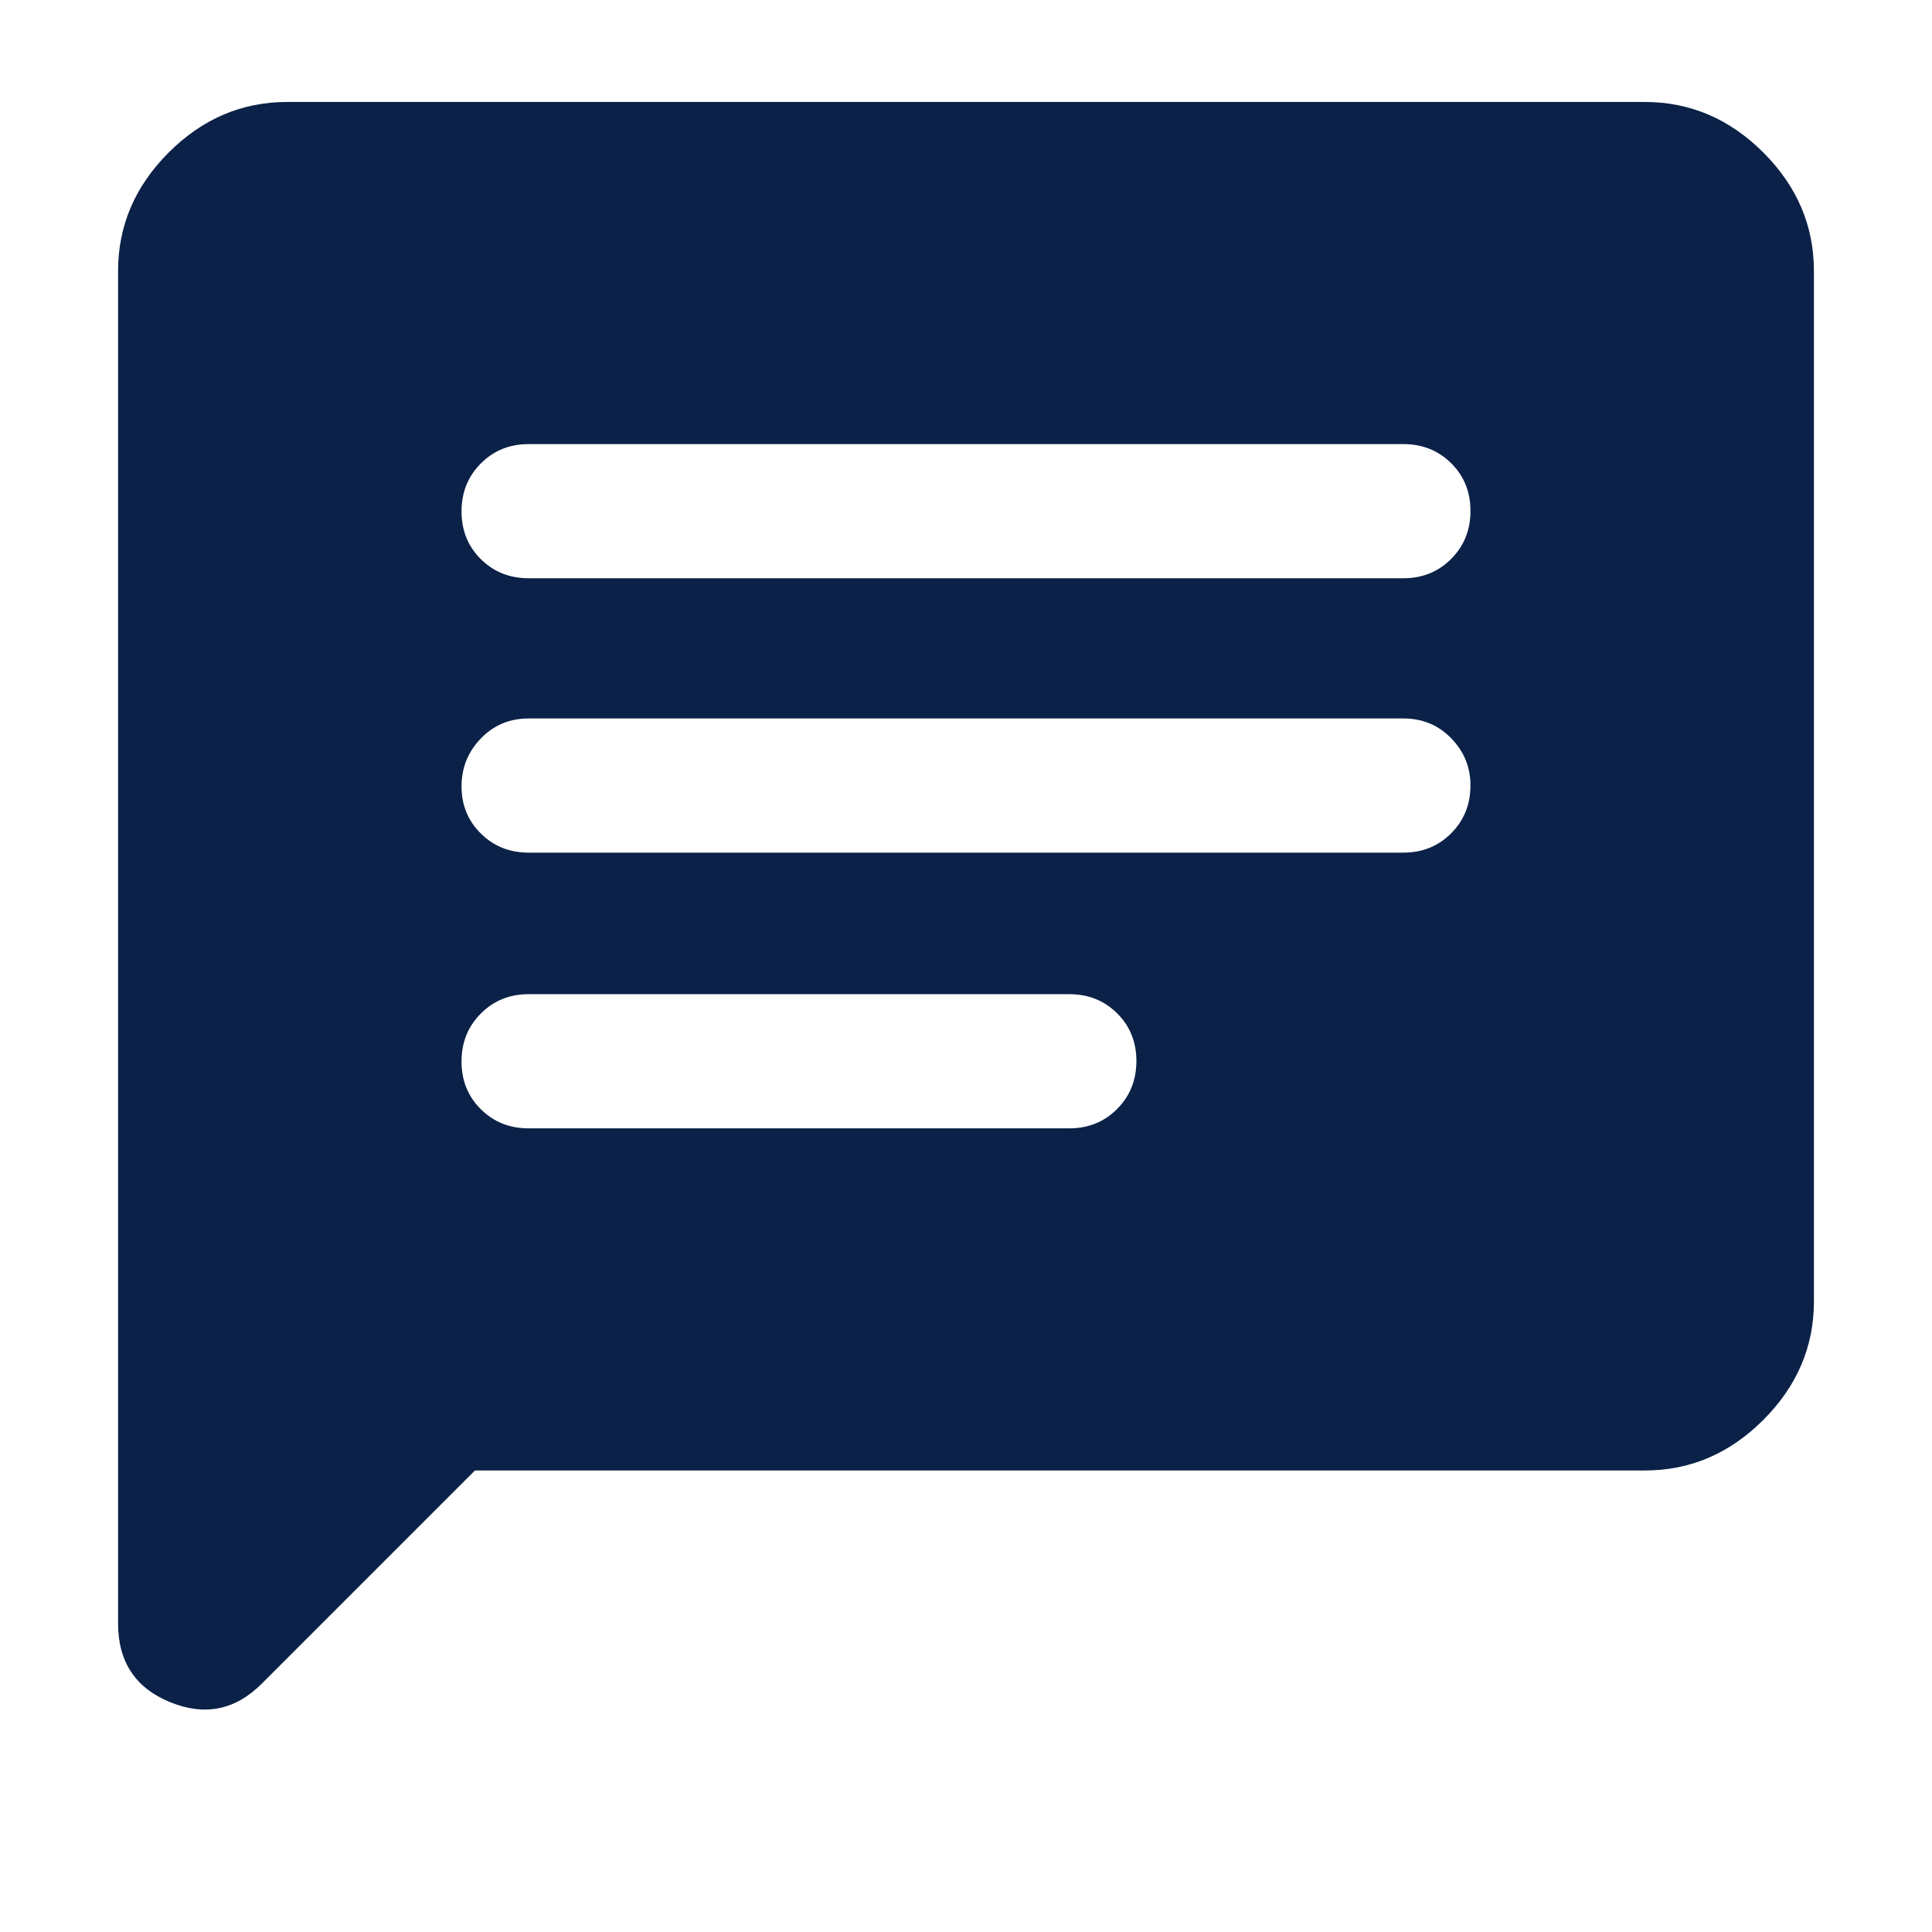
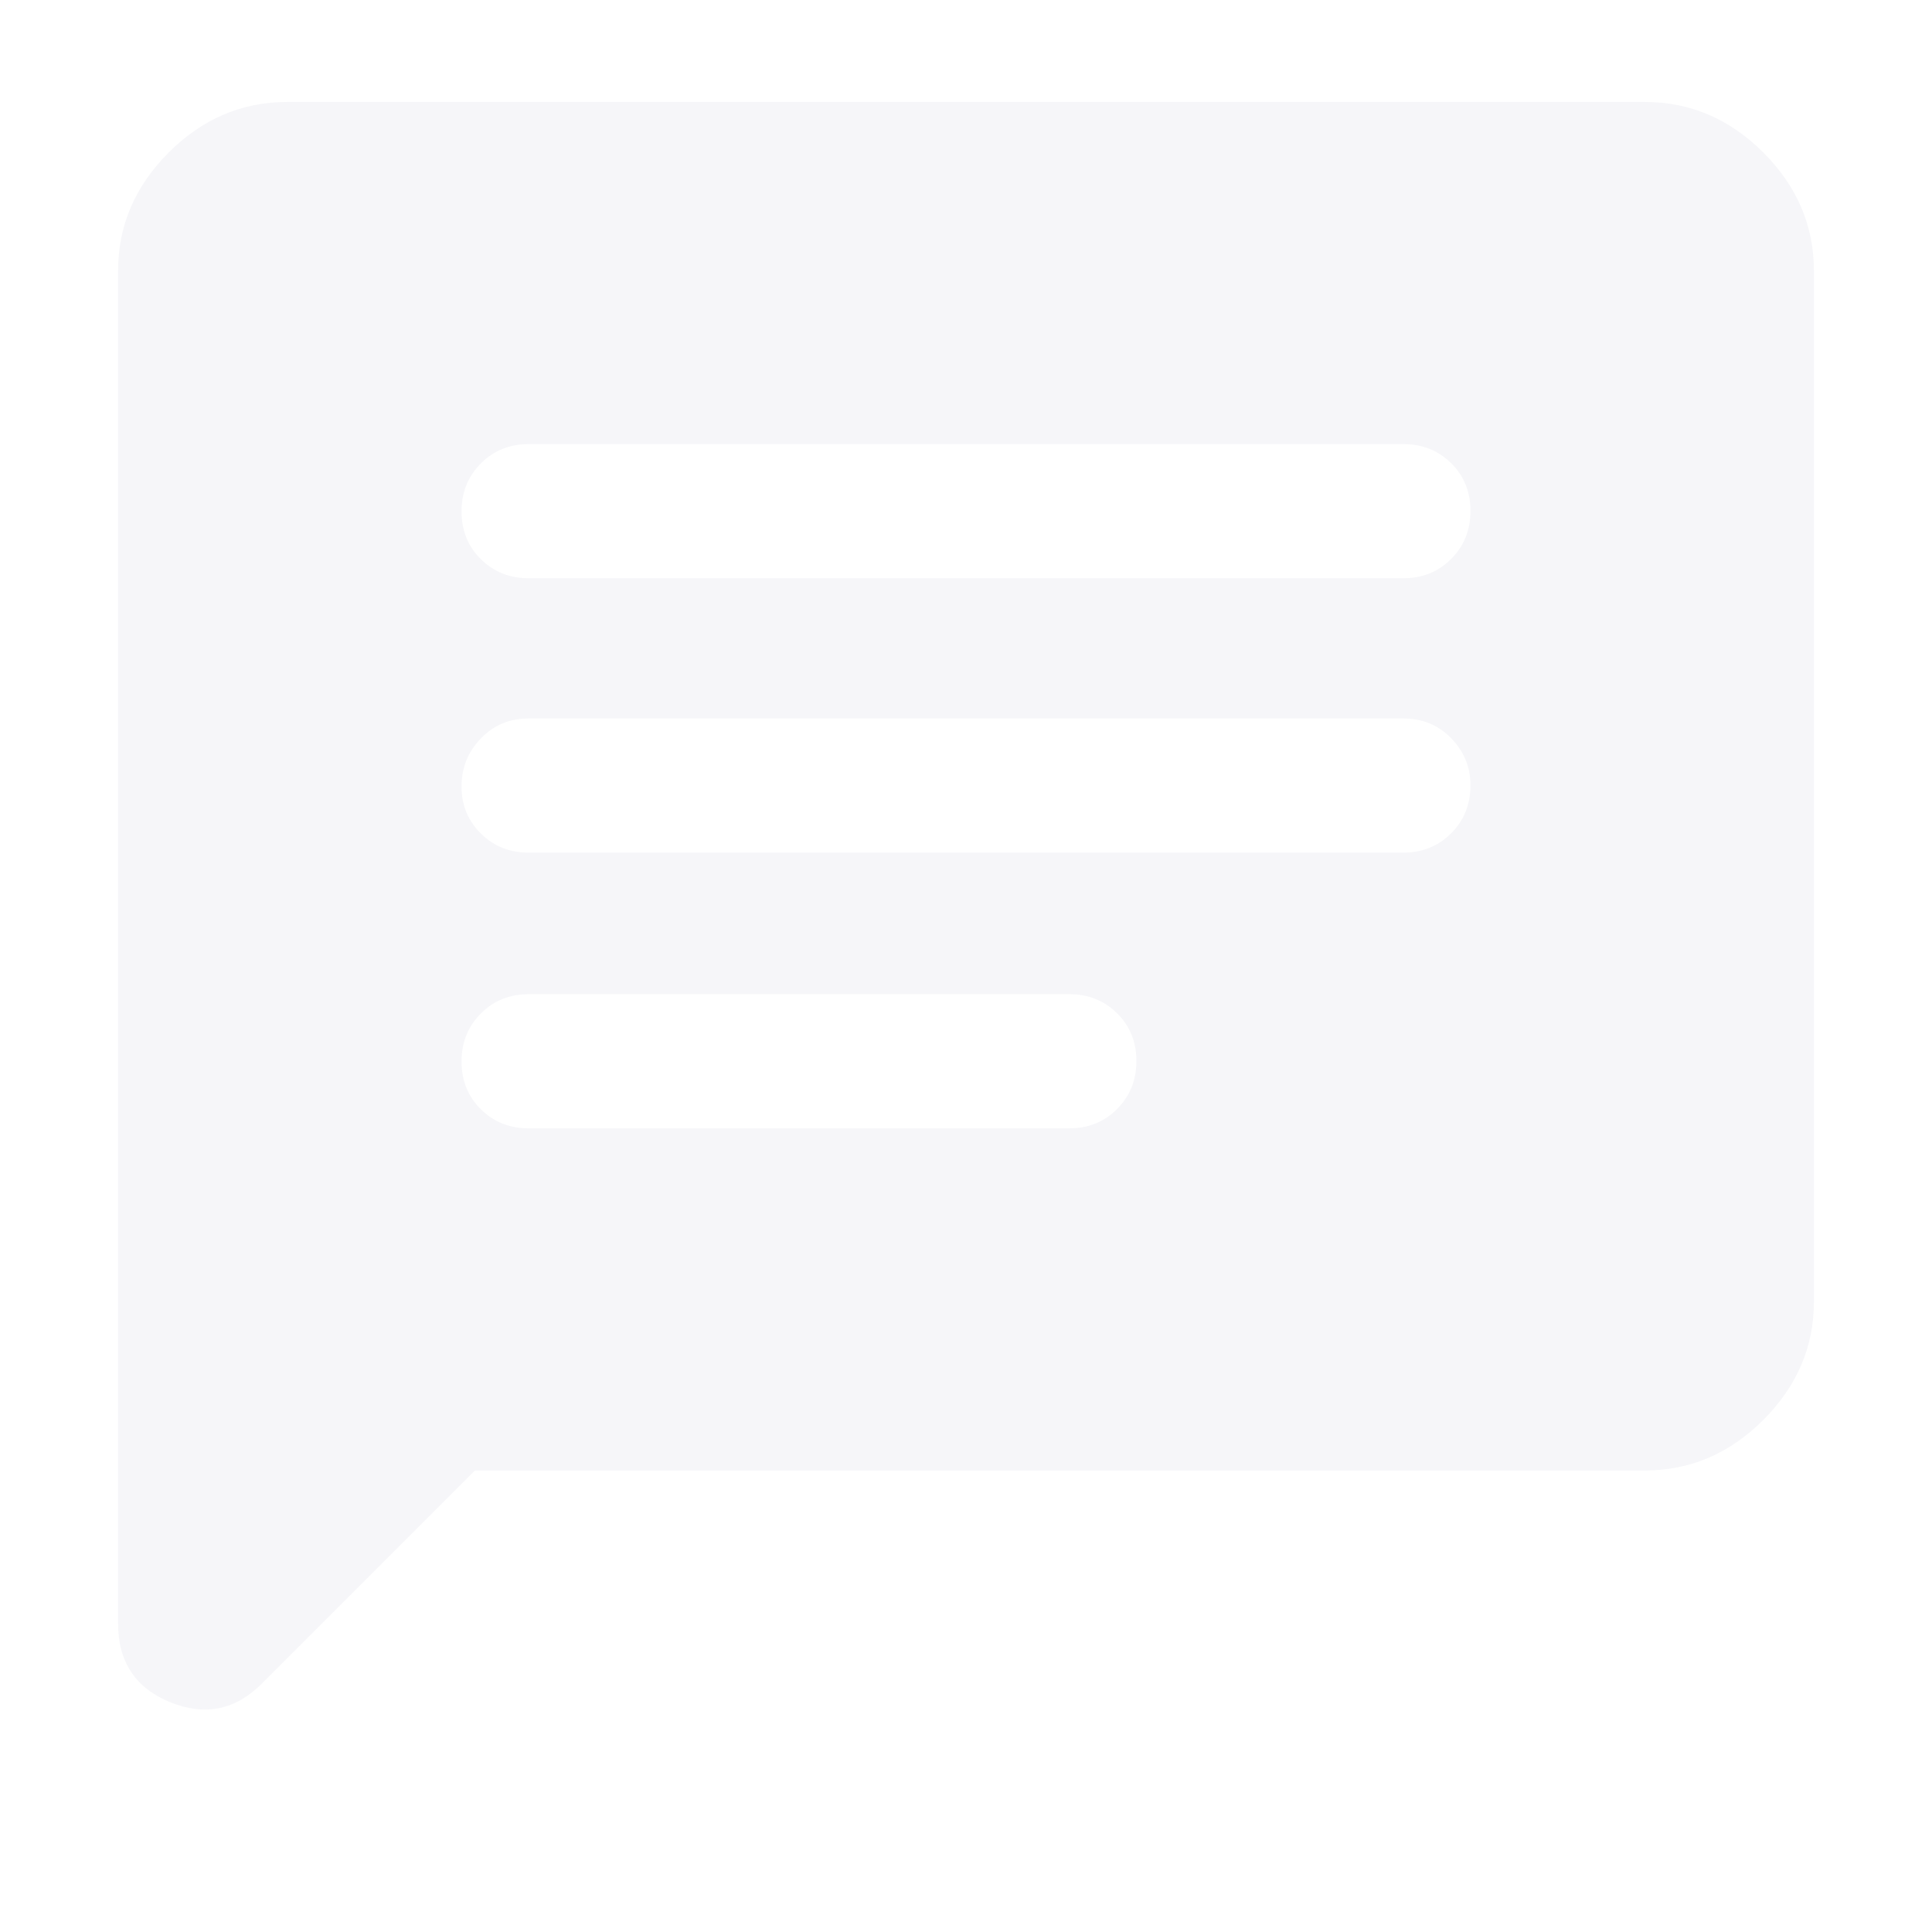
- <svg xmlns="http://www.w3.org/2000/svg" height="40px" viewBox="0 -960 960 960" width="40px" fill="#0B2147">
+ <svg xmlns="http://www.w3.org/2000/svg" height="40px" viewBox="0 -960 960 960" width="40px" fill="#f6f6f9">
  <path d="m236-229.33-106 106q-19.67 19.66-45.5 9.11t-25.83-39.11v-672q0-33.73 25.13-58.87 25.14-25.13 58.87-25.13h674.66q33.73 0 58.87 25.13 25.13 25.14 25.13 58.87v512q0 33.72-25.13 58.86-25.14 25.14-58.87 25.14H236Zm26.67-170h268.66q14.17 0 23.75-9.62 9.59-9.62 9.59-23.83 0-14.22-9.59-23.72-9.58-9.5-23.75-9.5H262.67q-14.17 0-23.75 9.62-9.59 9.61-9.59 23.83 0 14.22 9.59 23.72 9.58 9.5 23.75 9.5Zm0-137h434.66q14.17 0 23.75-9.62 9.59-9.62 9.59-23.83 0-13.55-9.59-23.39-9.58-9.83-23.75-9.83H262.67q-14.17 0-23.75 9.95-9.59 9.95-9.59 23.83 0 13.89 9.59 23.39 9.58 9.5 23.75 9.5Zm0-136.34h434.66q14.17 0 23.75-9.61 9.59-9.62 9.59-23.84 0-14.21-9.59-23.71-9.58-9.5-23.75-9.5H262.67q-14.17 0-23.75 9.61-9.59 9.62-9.59 23.84 0 14.21 9.59 23.71 9.58 9.5 23.75 9.5Z" />
</svg>
